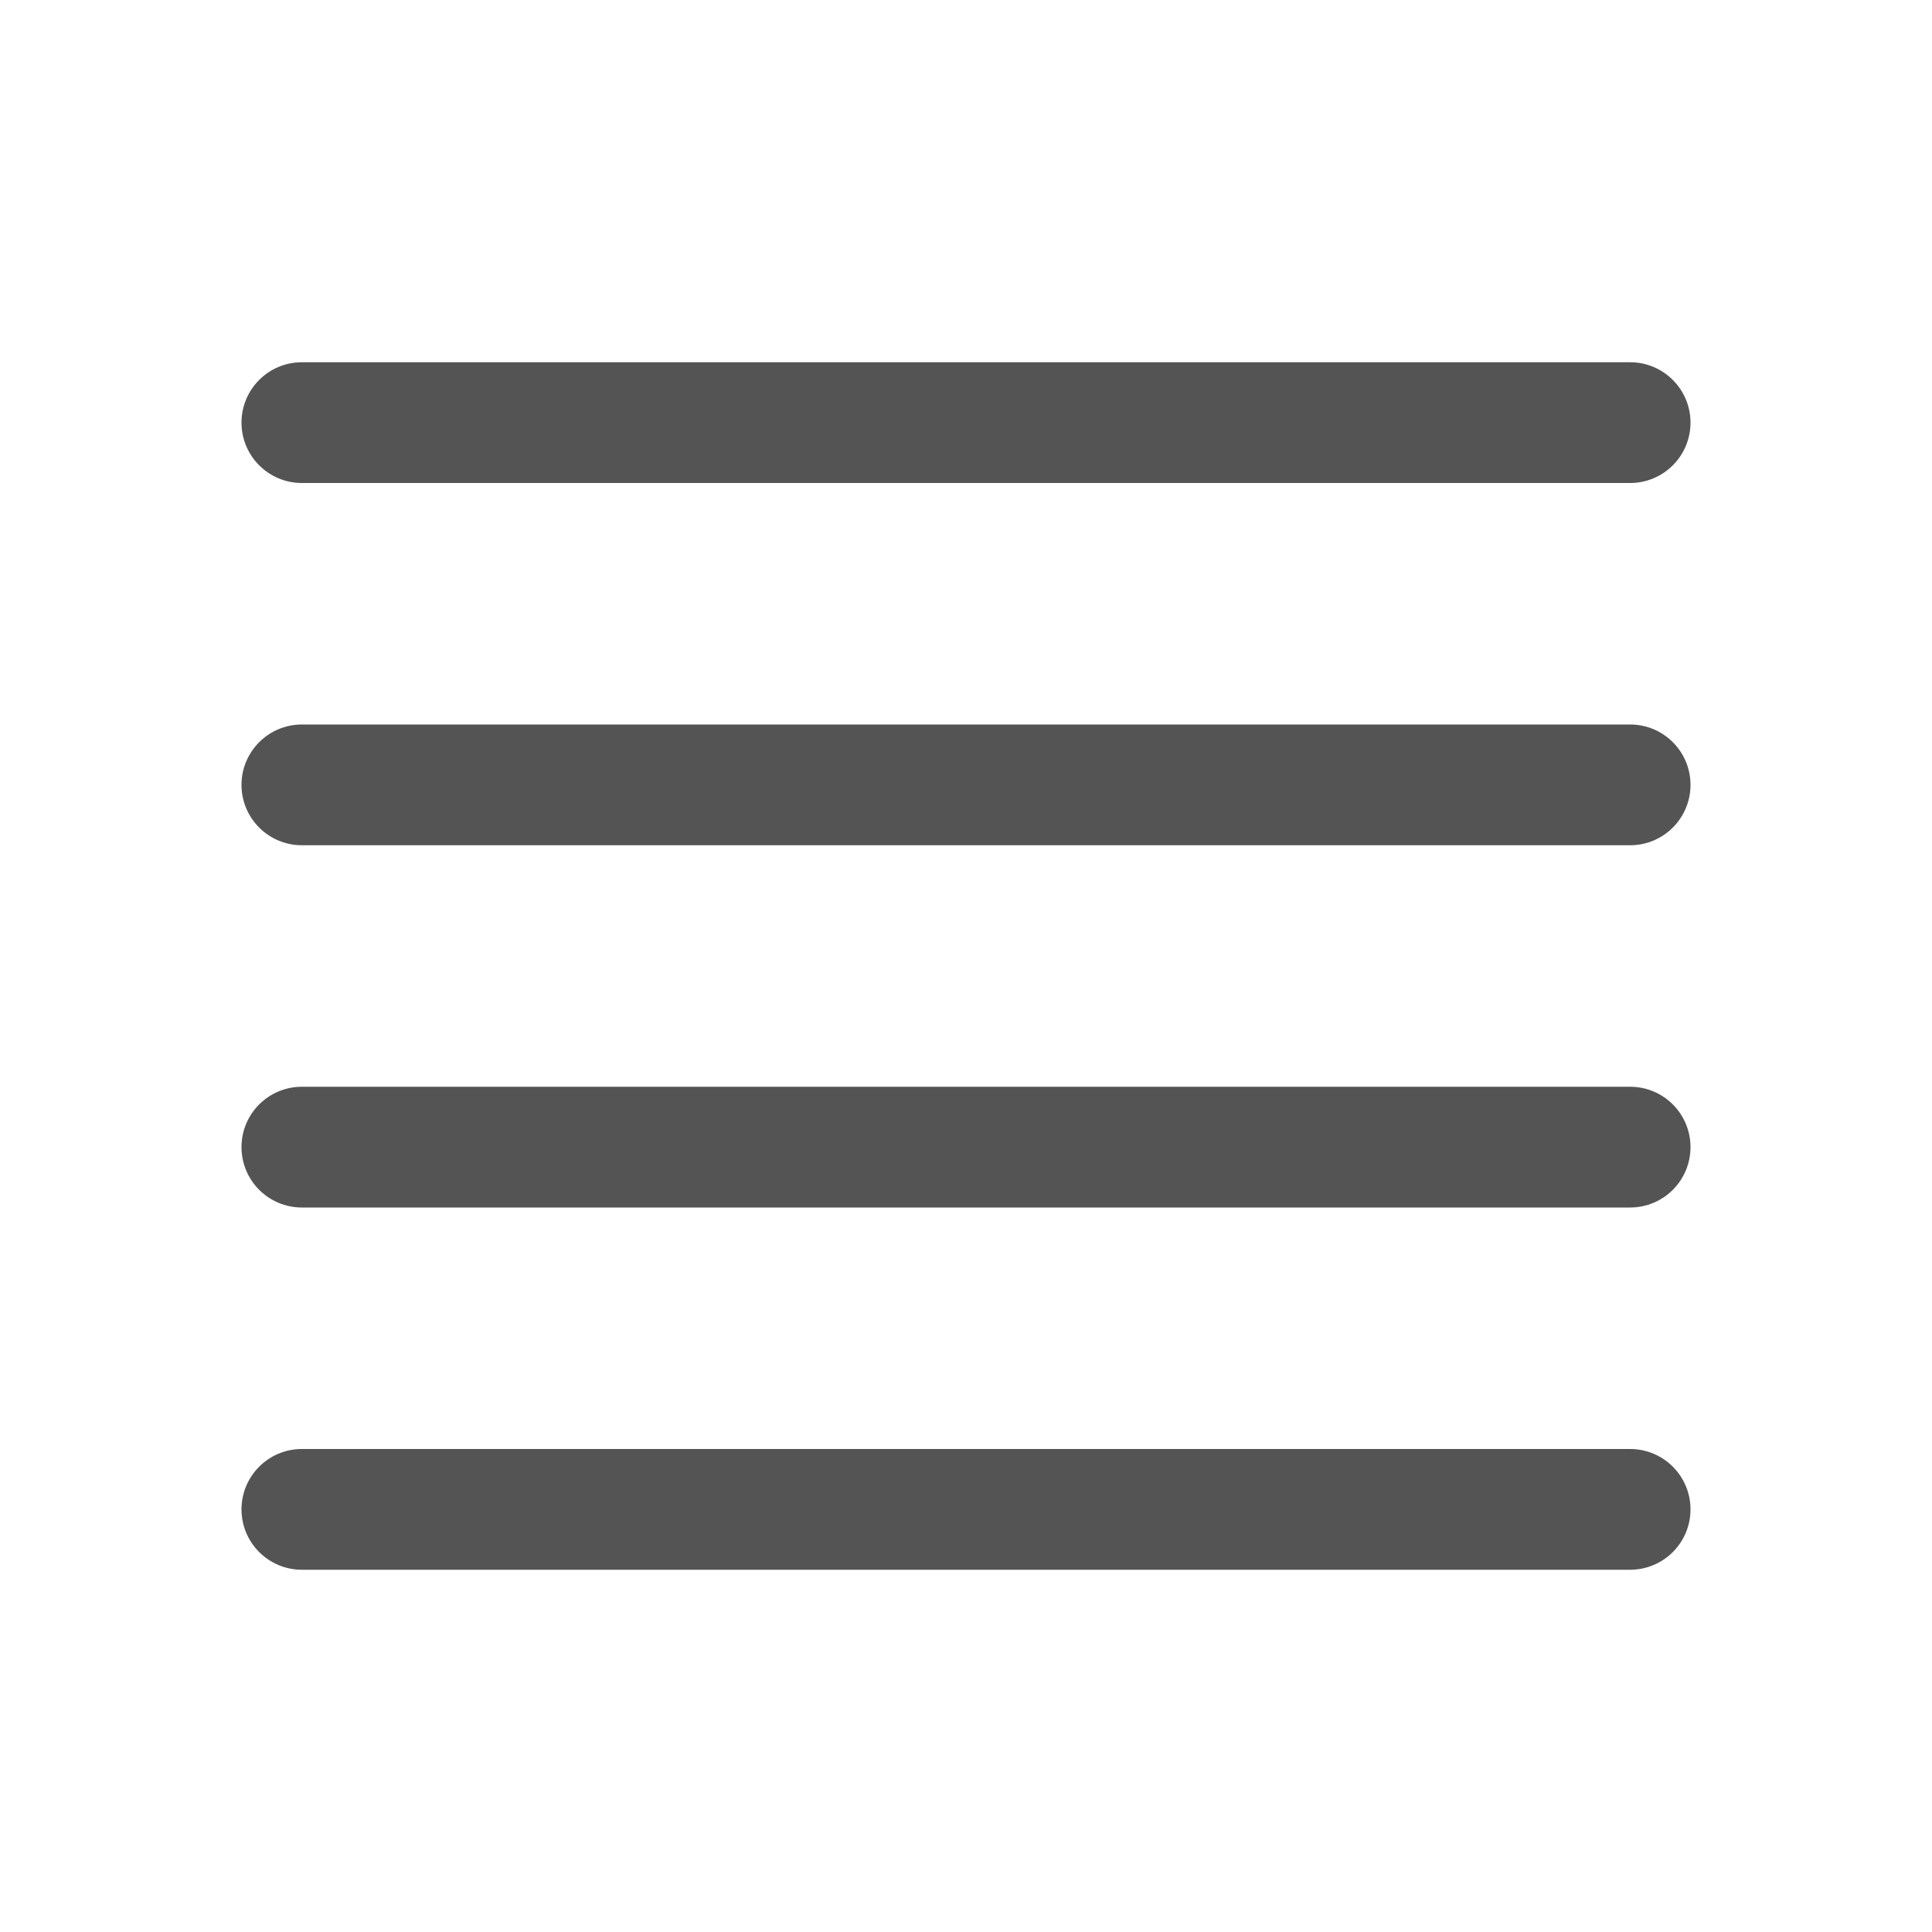
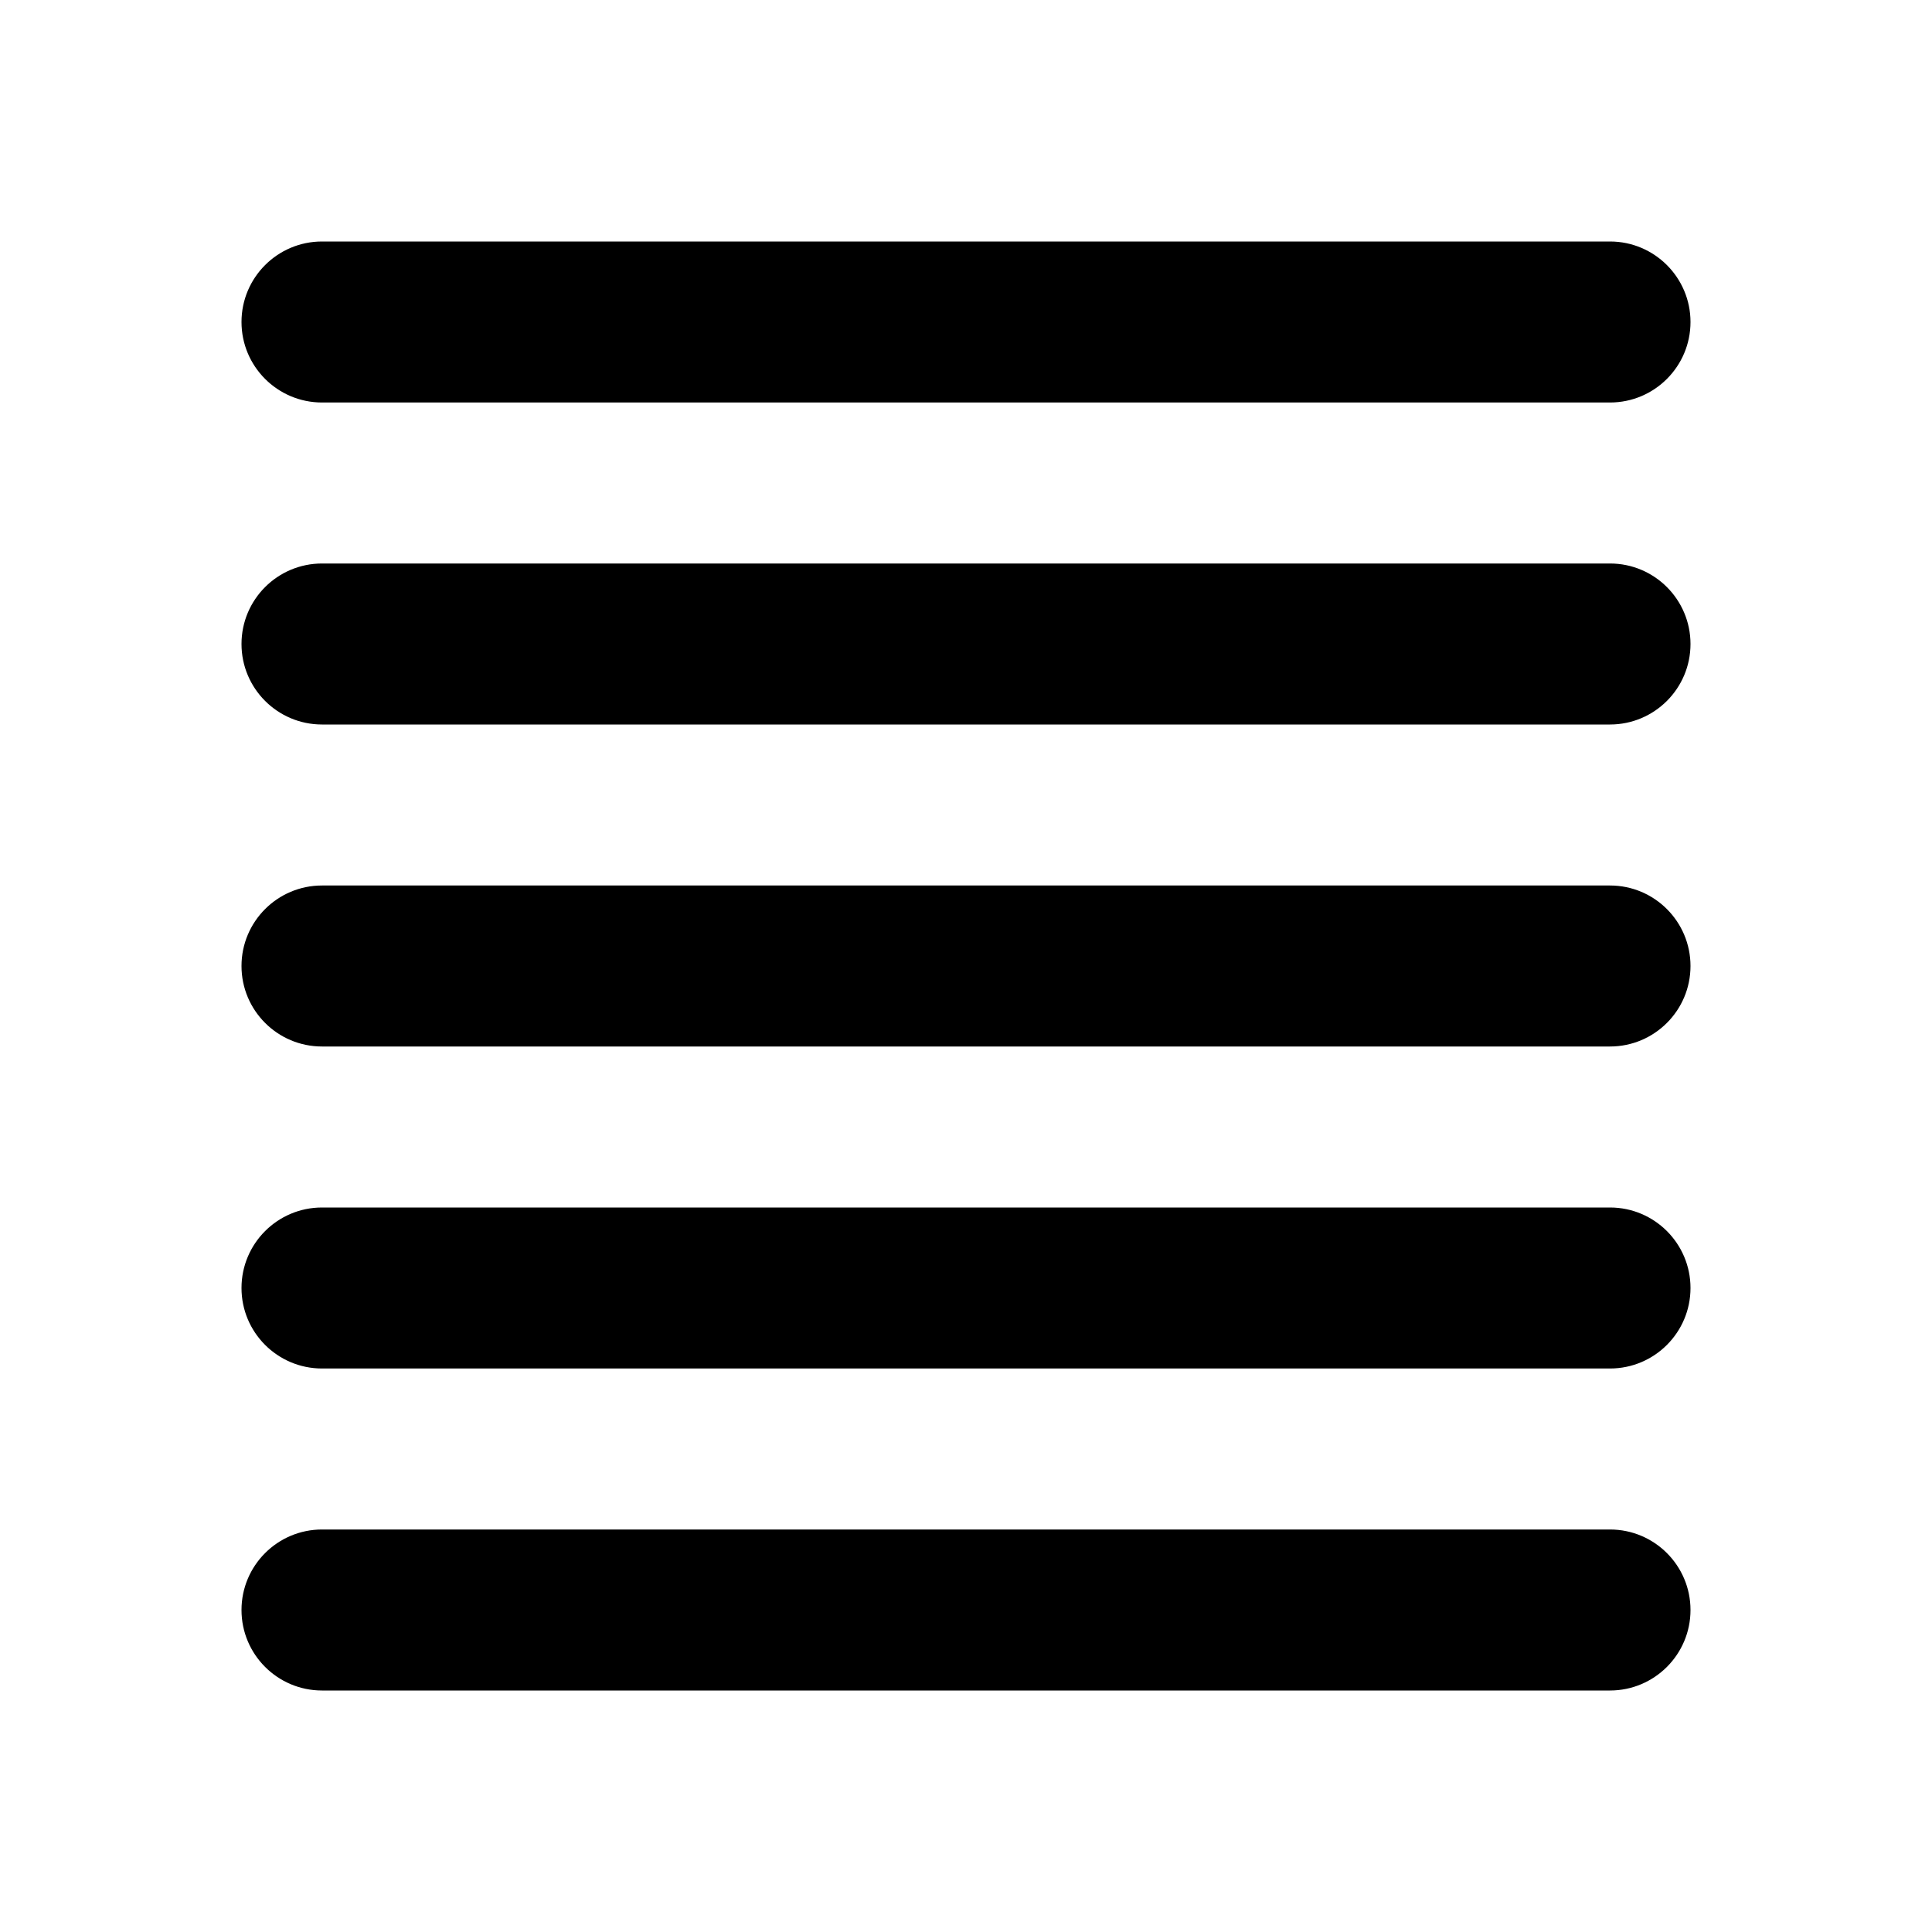
- <svg xmlns="http://www.w3.org/2000/svg" width="16" height="16" fill="#545454" class="bi bi-justify" viewBox="0 0 16 16">
-   <path fill-rule="evenodd" d="M2 12.5a.5.5 0 0 1 .5-.5h11a.5.5 0 0 1 0 1h-11a.5.5 0 0 1-.5-.5zm0-3a.5.5 0 0 1 .5-.5h11a.5.5 0 0 1 0 1h-11a.5.5 0 0 1-.5-.5zm0-3a.5.5 0 0 1 .5-.5h11a.5.5 0 0 1 0 1h-11a.5.5 0 0 1-.5-.5zm0-3a.5.5 0 0 1 .5-.5h11a.5.5 0 0 1 0 1h-11a.5.5 0 0 1-.5-.5z" />
+ <svg xmlns="http://www.w3.org/2000/svg" width="24" height="24" viewBox="0 0 24 24" fill="none">
+   <path fill-rule="evenodd" clip-rule="evenodd" d="M3 4C3 3.448 3.448 3 4 3H20C20.552 3 21 3.448 21 4C21 4.552 20.552 5 20 5H4C3.448 5 3 4.552 3 4ZM3 12C3 11.448 3.448 11 4 11H20C20.552 11 21 11.448 21 12C21 12.552 20.552 13 20 13H4C3.448 13 3 12.552 3 12ZM4 19C3.448 19 3 19.448 3 20C3 20.552 3.448 21 4 21H20C20.552 21 21 20.552 21 20C21 19.448 20.552 19 20 19H4ZM3 8C3 7.448 3.448 7 4 7H20C20.552 7 21 7.448 21 8C21 8.552 20.552 9 20 9H4C3.448 9 3 8.552 3 8ZM4 15C3.448 15 3 15.448 3 16C3 16.552 3.448 17 4 17H20C20.552 17 21 16.552 21 16C21 15.448 20.552 15 20 15H4Z" fill="black" />
</svg>
